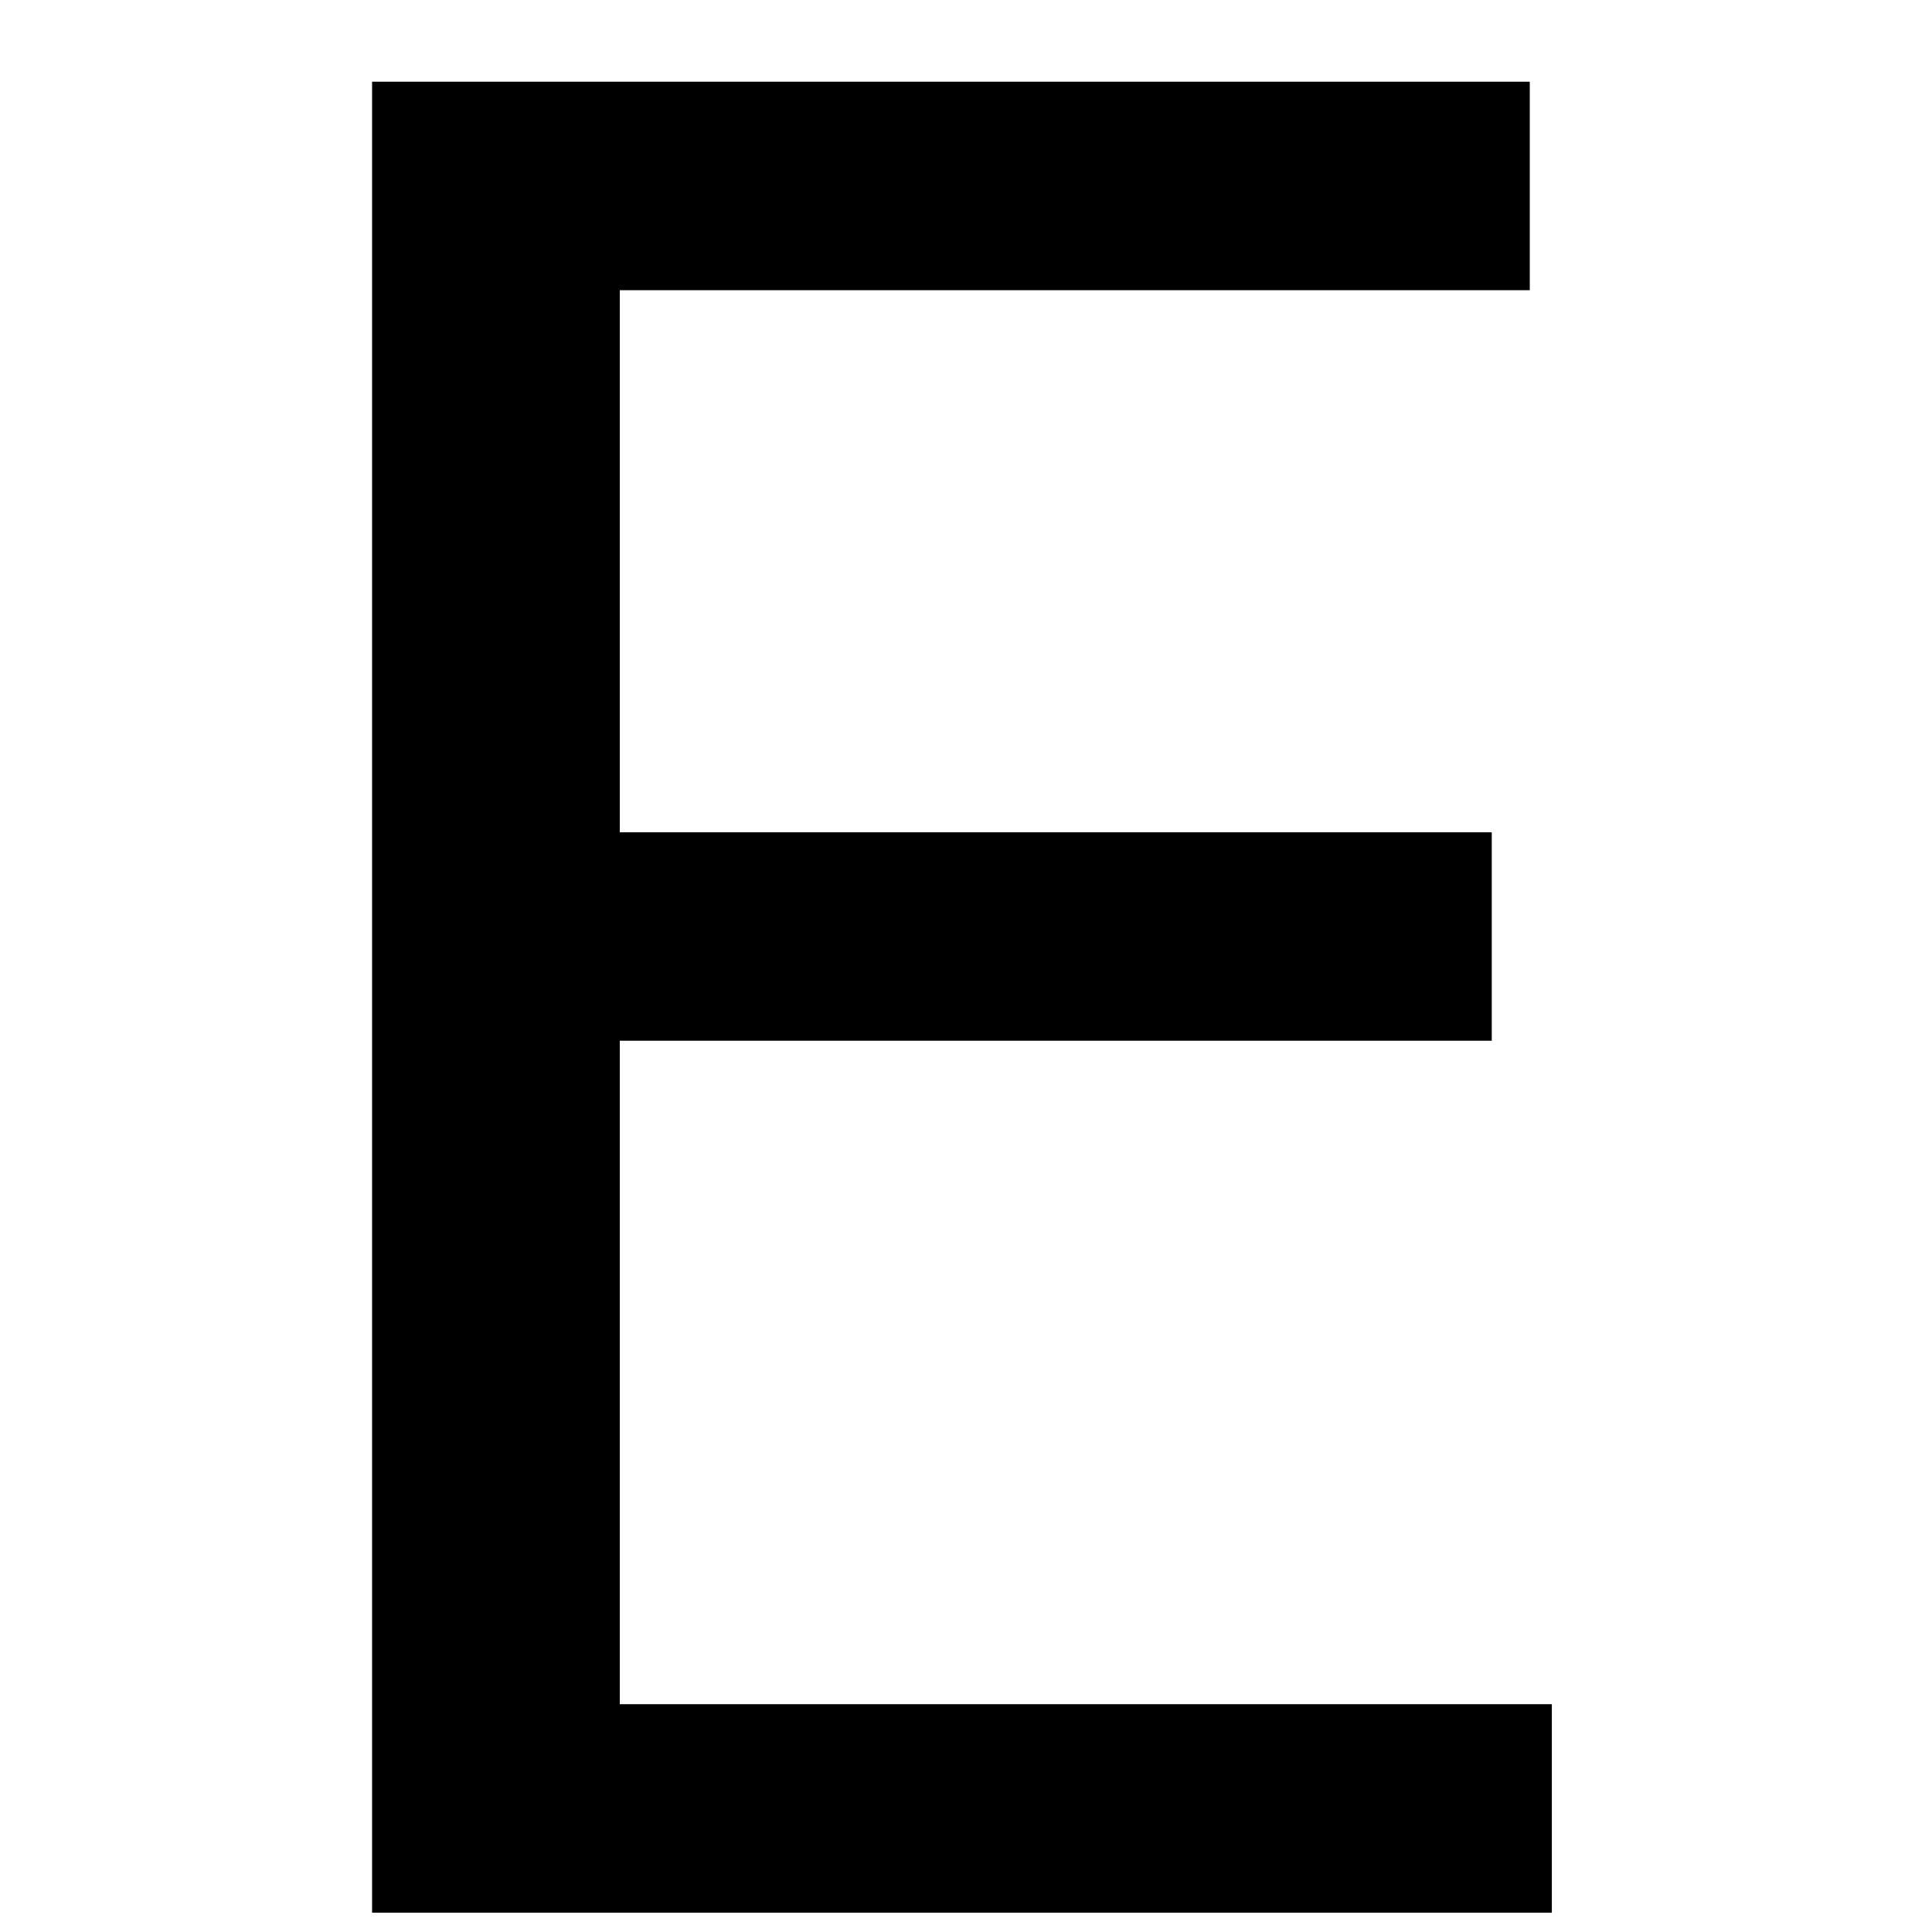
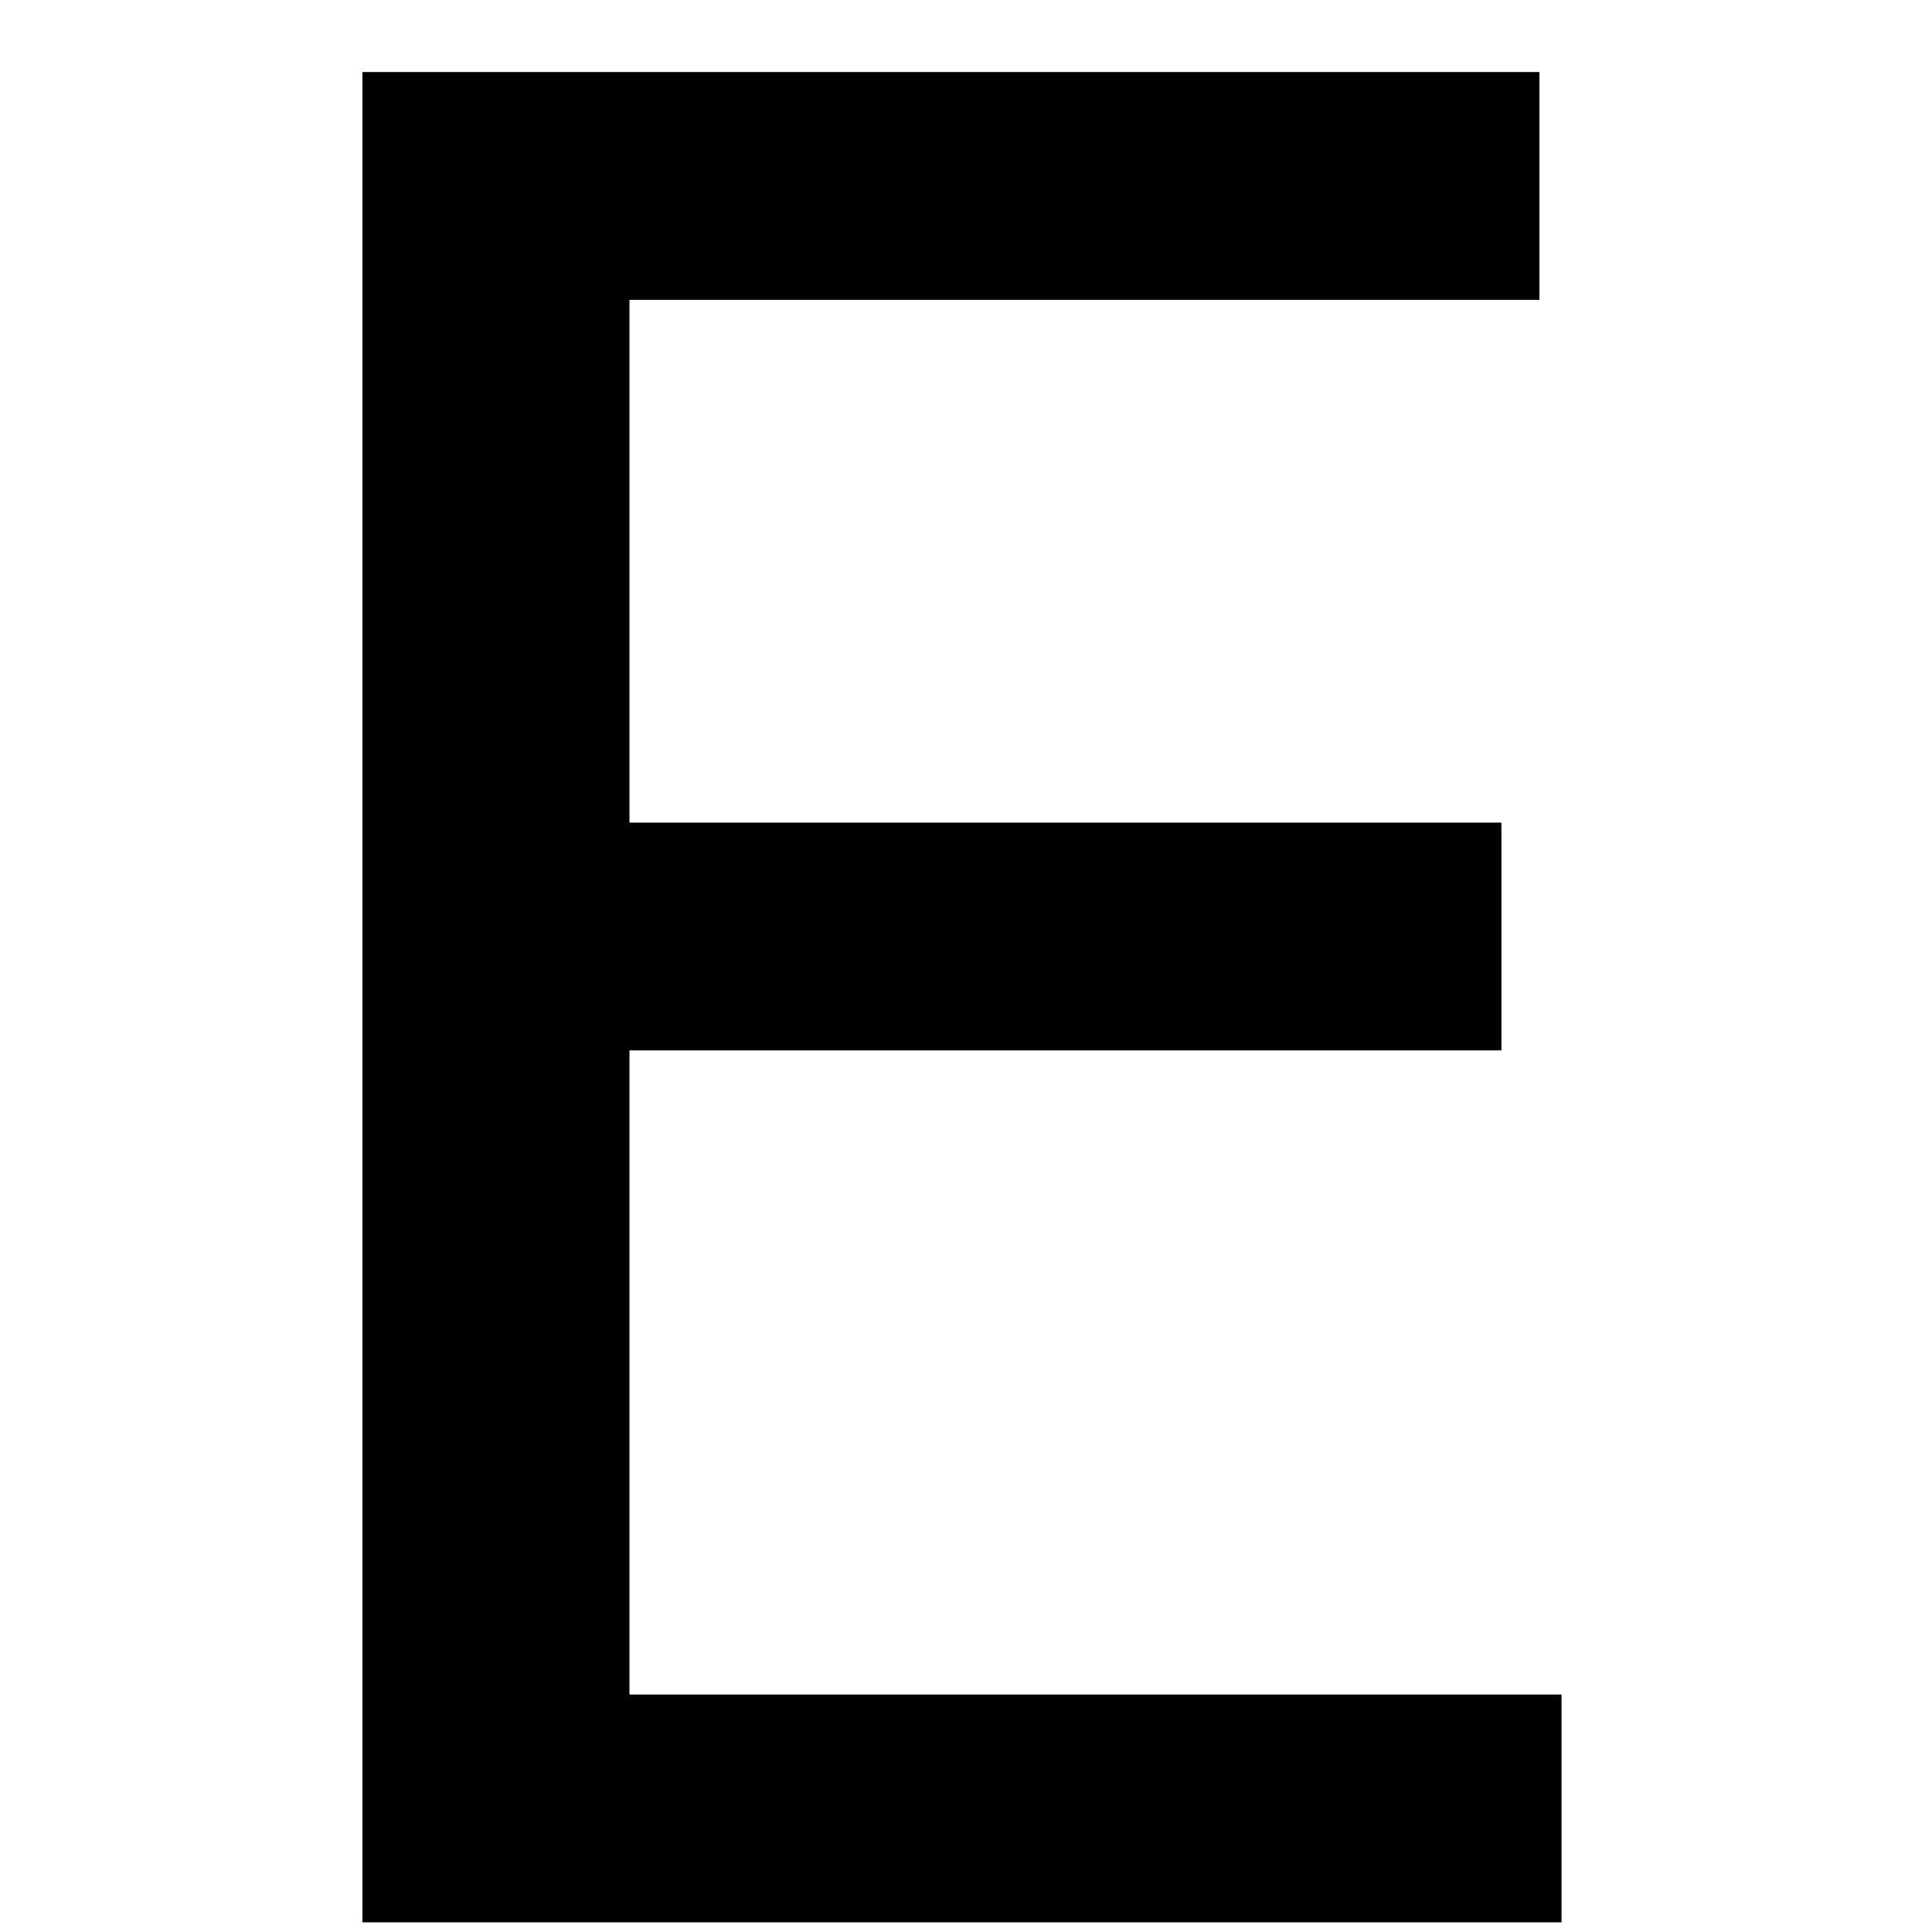
<svg xmlns="http://www.w3.org/2000/svg" height="100" width="100" viewBox="0 0 100 100" y="0px" x="0px" id="Ebene_1" version="1.1">
  <defs id="defs7" />
-   <g id="text2" style="font-size:130px" aria-label="E">
-     <path id="path11" style="font-size:130px" d="M 19.259,4.229 H 79.181 V 15.021 H 32.081 v 28.057 H 77.213 V 53.868 H 32.081 v 34.341 H 80.323 V 99 H 19.259 Z" />
+   <g id="text2" style="font-size:130px;stroke:#000000;stroke-opacity:1" aria-label="E">
+     <path id="path11" style="font-size:130px;stroke:#000000;stroke-opacity:1" d="M 19.259,4.229 H 79.181 V 15.021 H 32.081 v 28.057 H 77.213 V 53.868 H 32.081 v 34.341 H 80.323 V 99 H 19.259 Z" />
  </g>
</svg>
